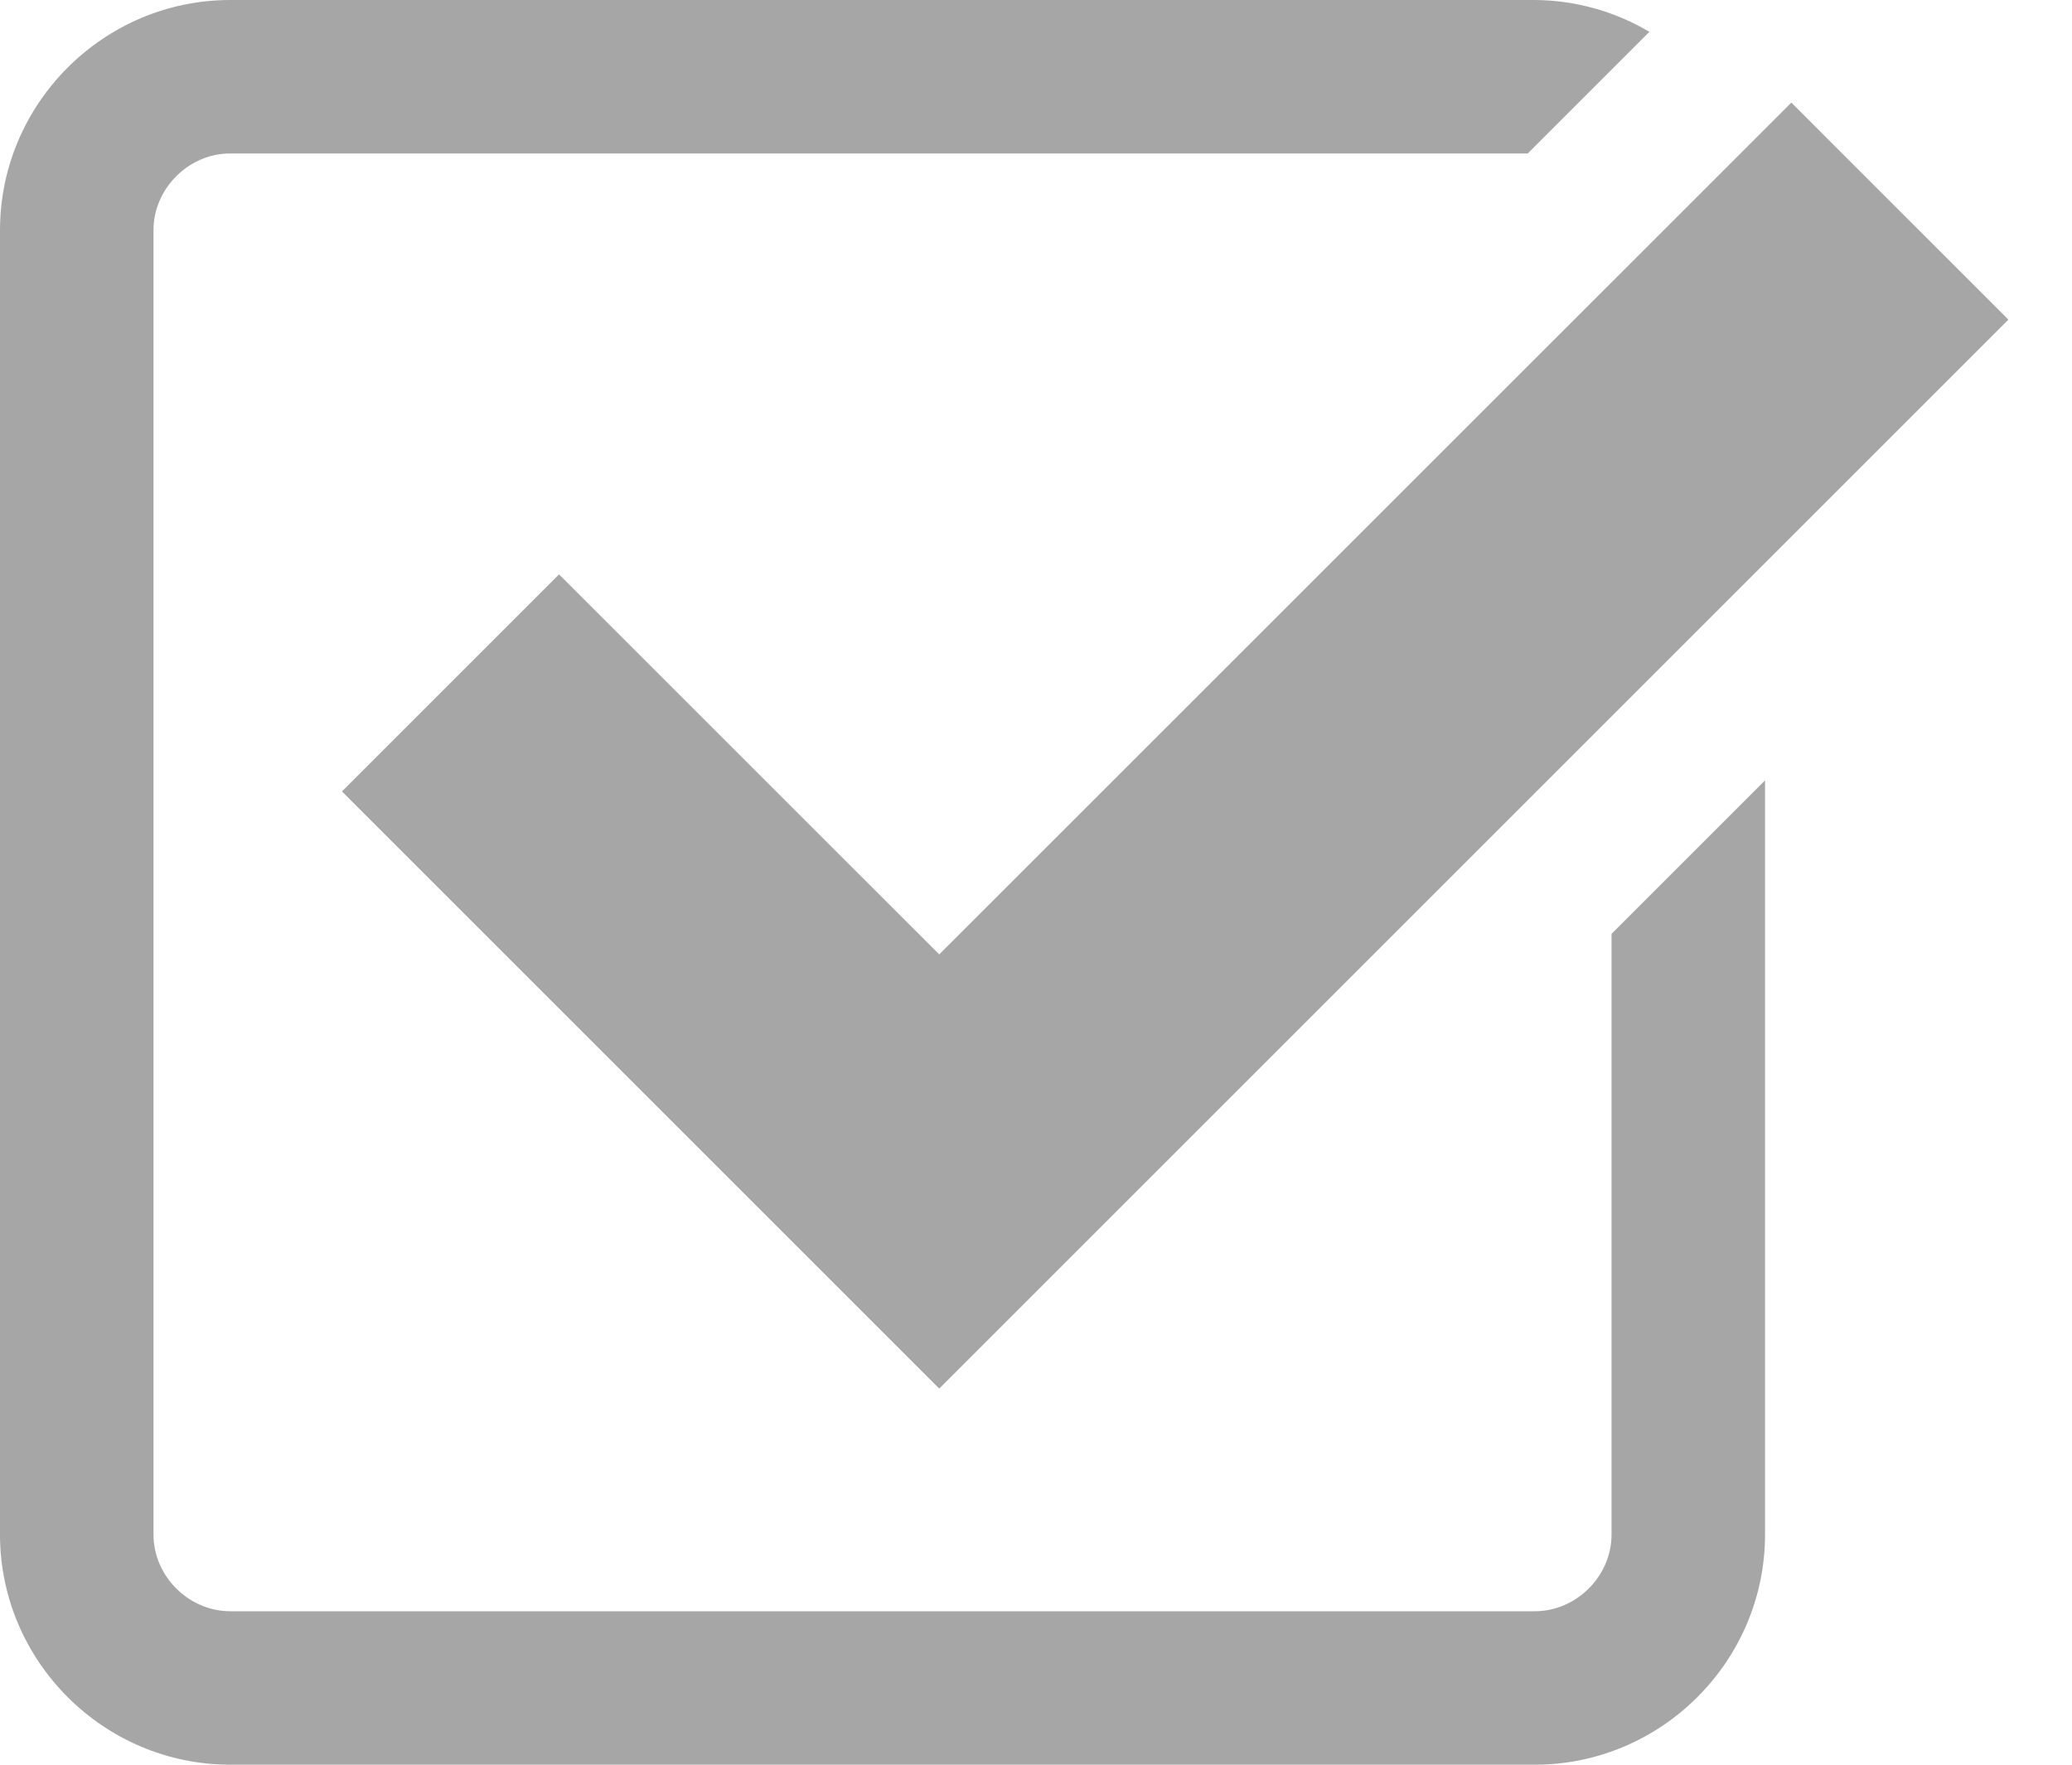
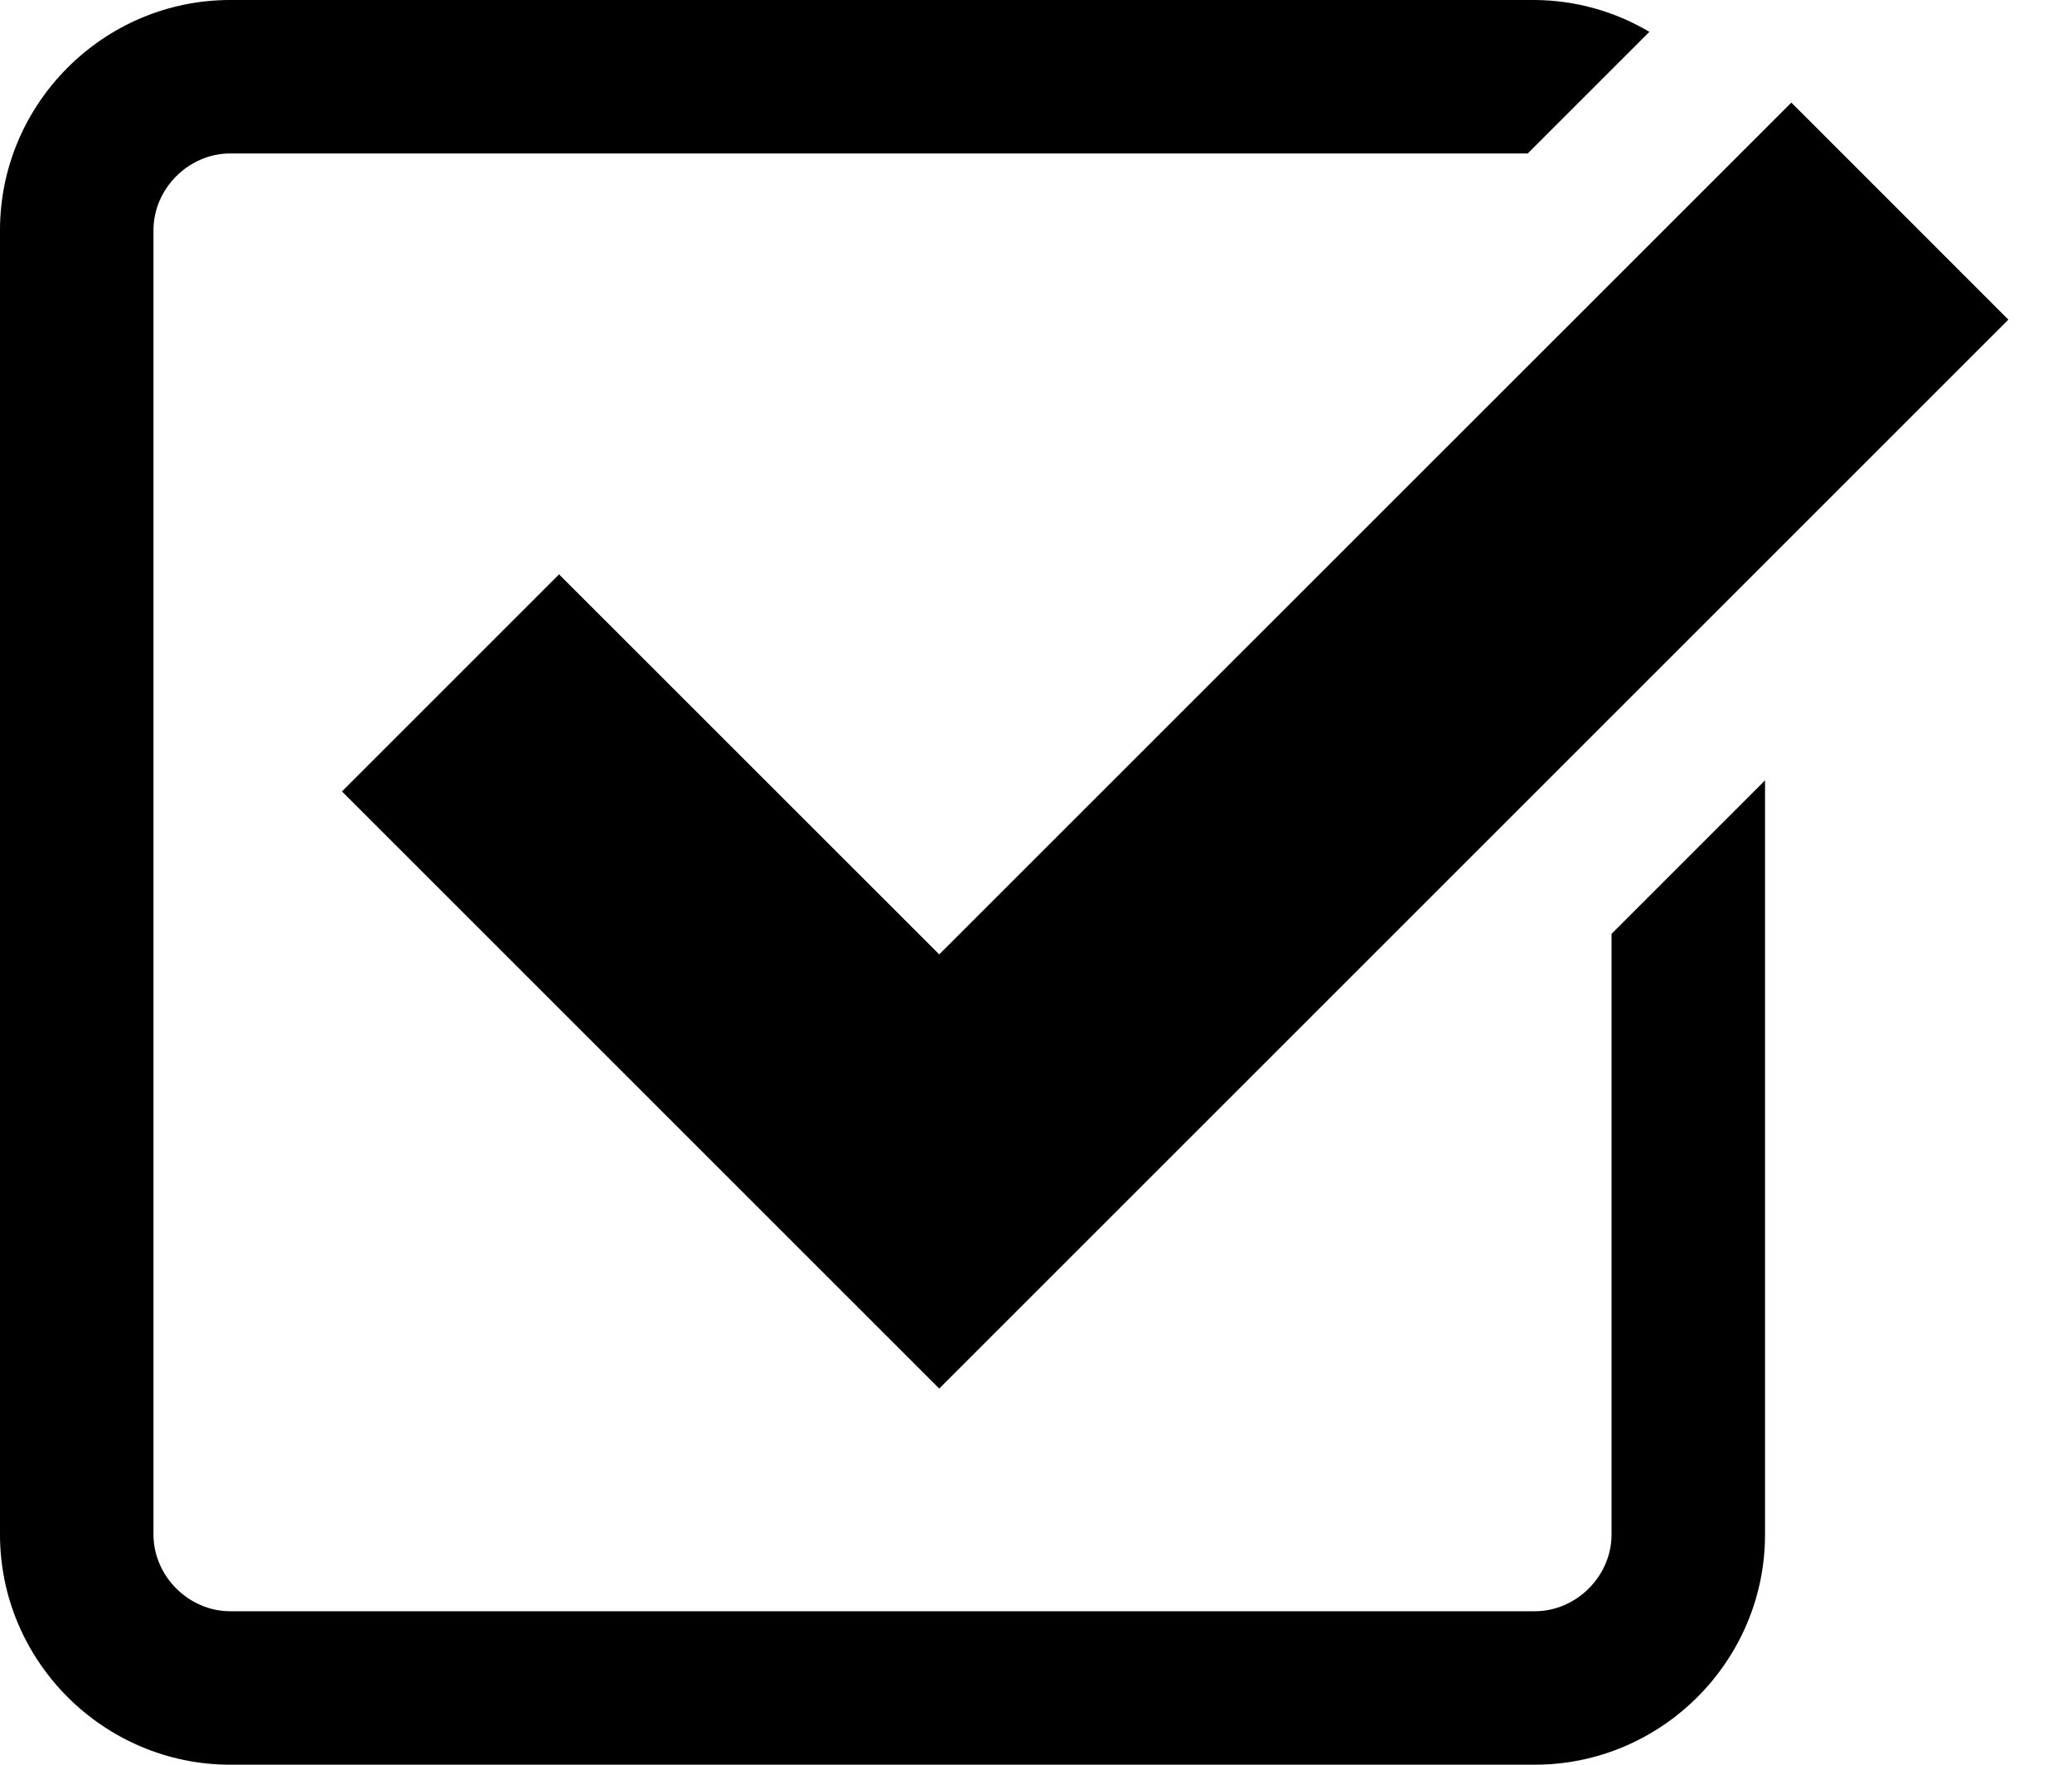
<svg xmlns="http://www.w3.org/2000/svg" width="27" height="23" viewBox="0 0 27 23">
-   <path fill="#a6a6a6" d="M7.285 7.486l-2.829 2.829 7.783 7.783L26.171 4.166l-2.828-2.829-11.104 11.102z" />
-   <path fill="#a6a6a6" d="M21 20c0 .542-.458 1-1 1H3c-.542 0-1-.458-1-1V3c0-.542.458-1 1-1h16.908L21.493.415A2.96 2.96 0 0 0 20 0H3C1.35 0 0 1.35 0 3v17c0 1.65 1.35 3 3 3h17c1.65 0 3-1.35 3-3v-9.829l-2 2V20z" />
+   <path fill="#000000" d="M7.285 7.486l-2.829 2.829 7.783 7.783L26.171 4.166l-2.828-2.829-11.104 11.102z" />
+   <path fill="#000000" d="M21 20c0 .542-.458 1-1 1H3c-.542 0-1-.458-1-1V3c0-.542.458-1 1-1h16.908L21.493.415A2.96 2.96 0 0 0 20 0H3C1.35 0 0 1.35 0 3v17c0 1.65 1.35 3 3 3h17c1.65 0 3-1.35 3-3v-9.829l-2 2V20z" />
</svg>
